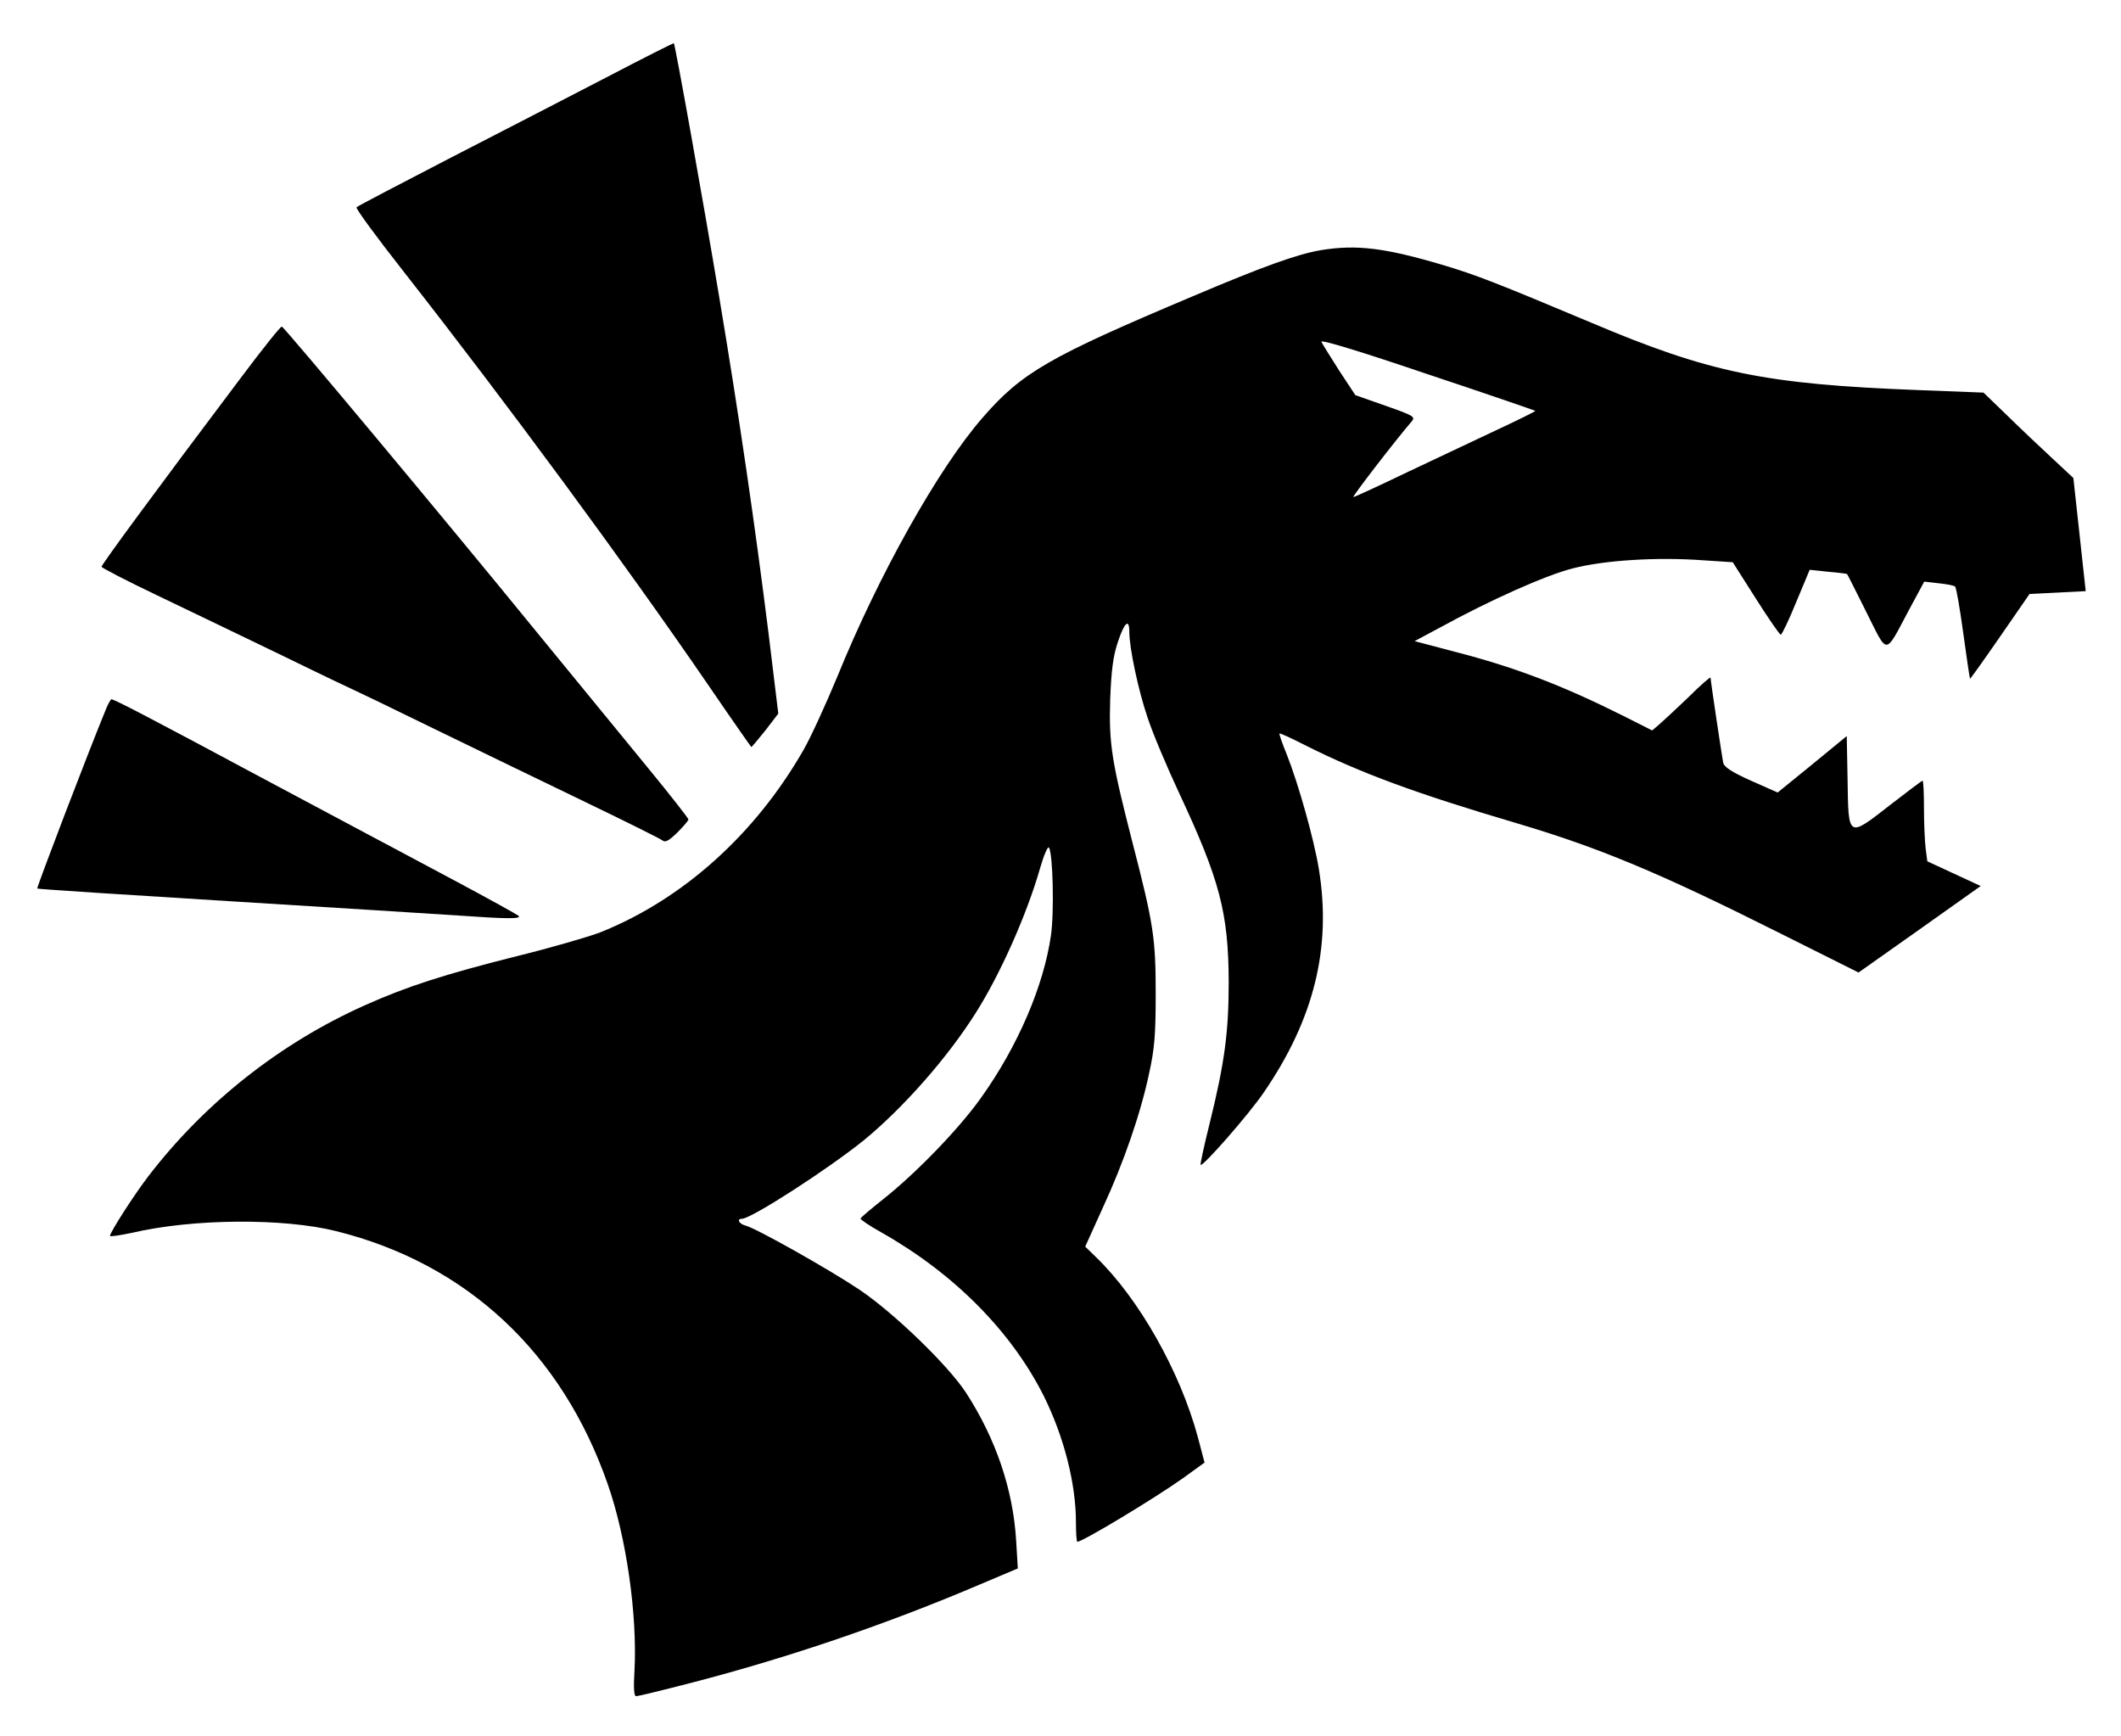
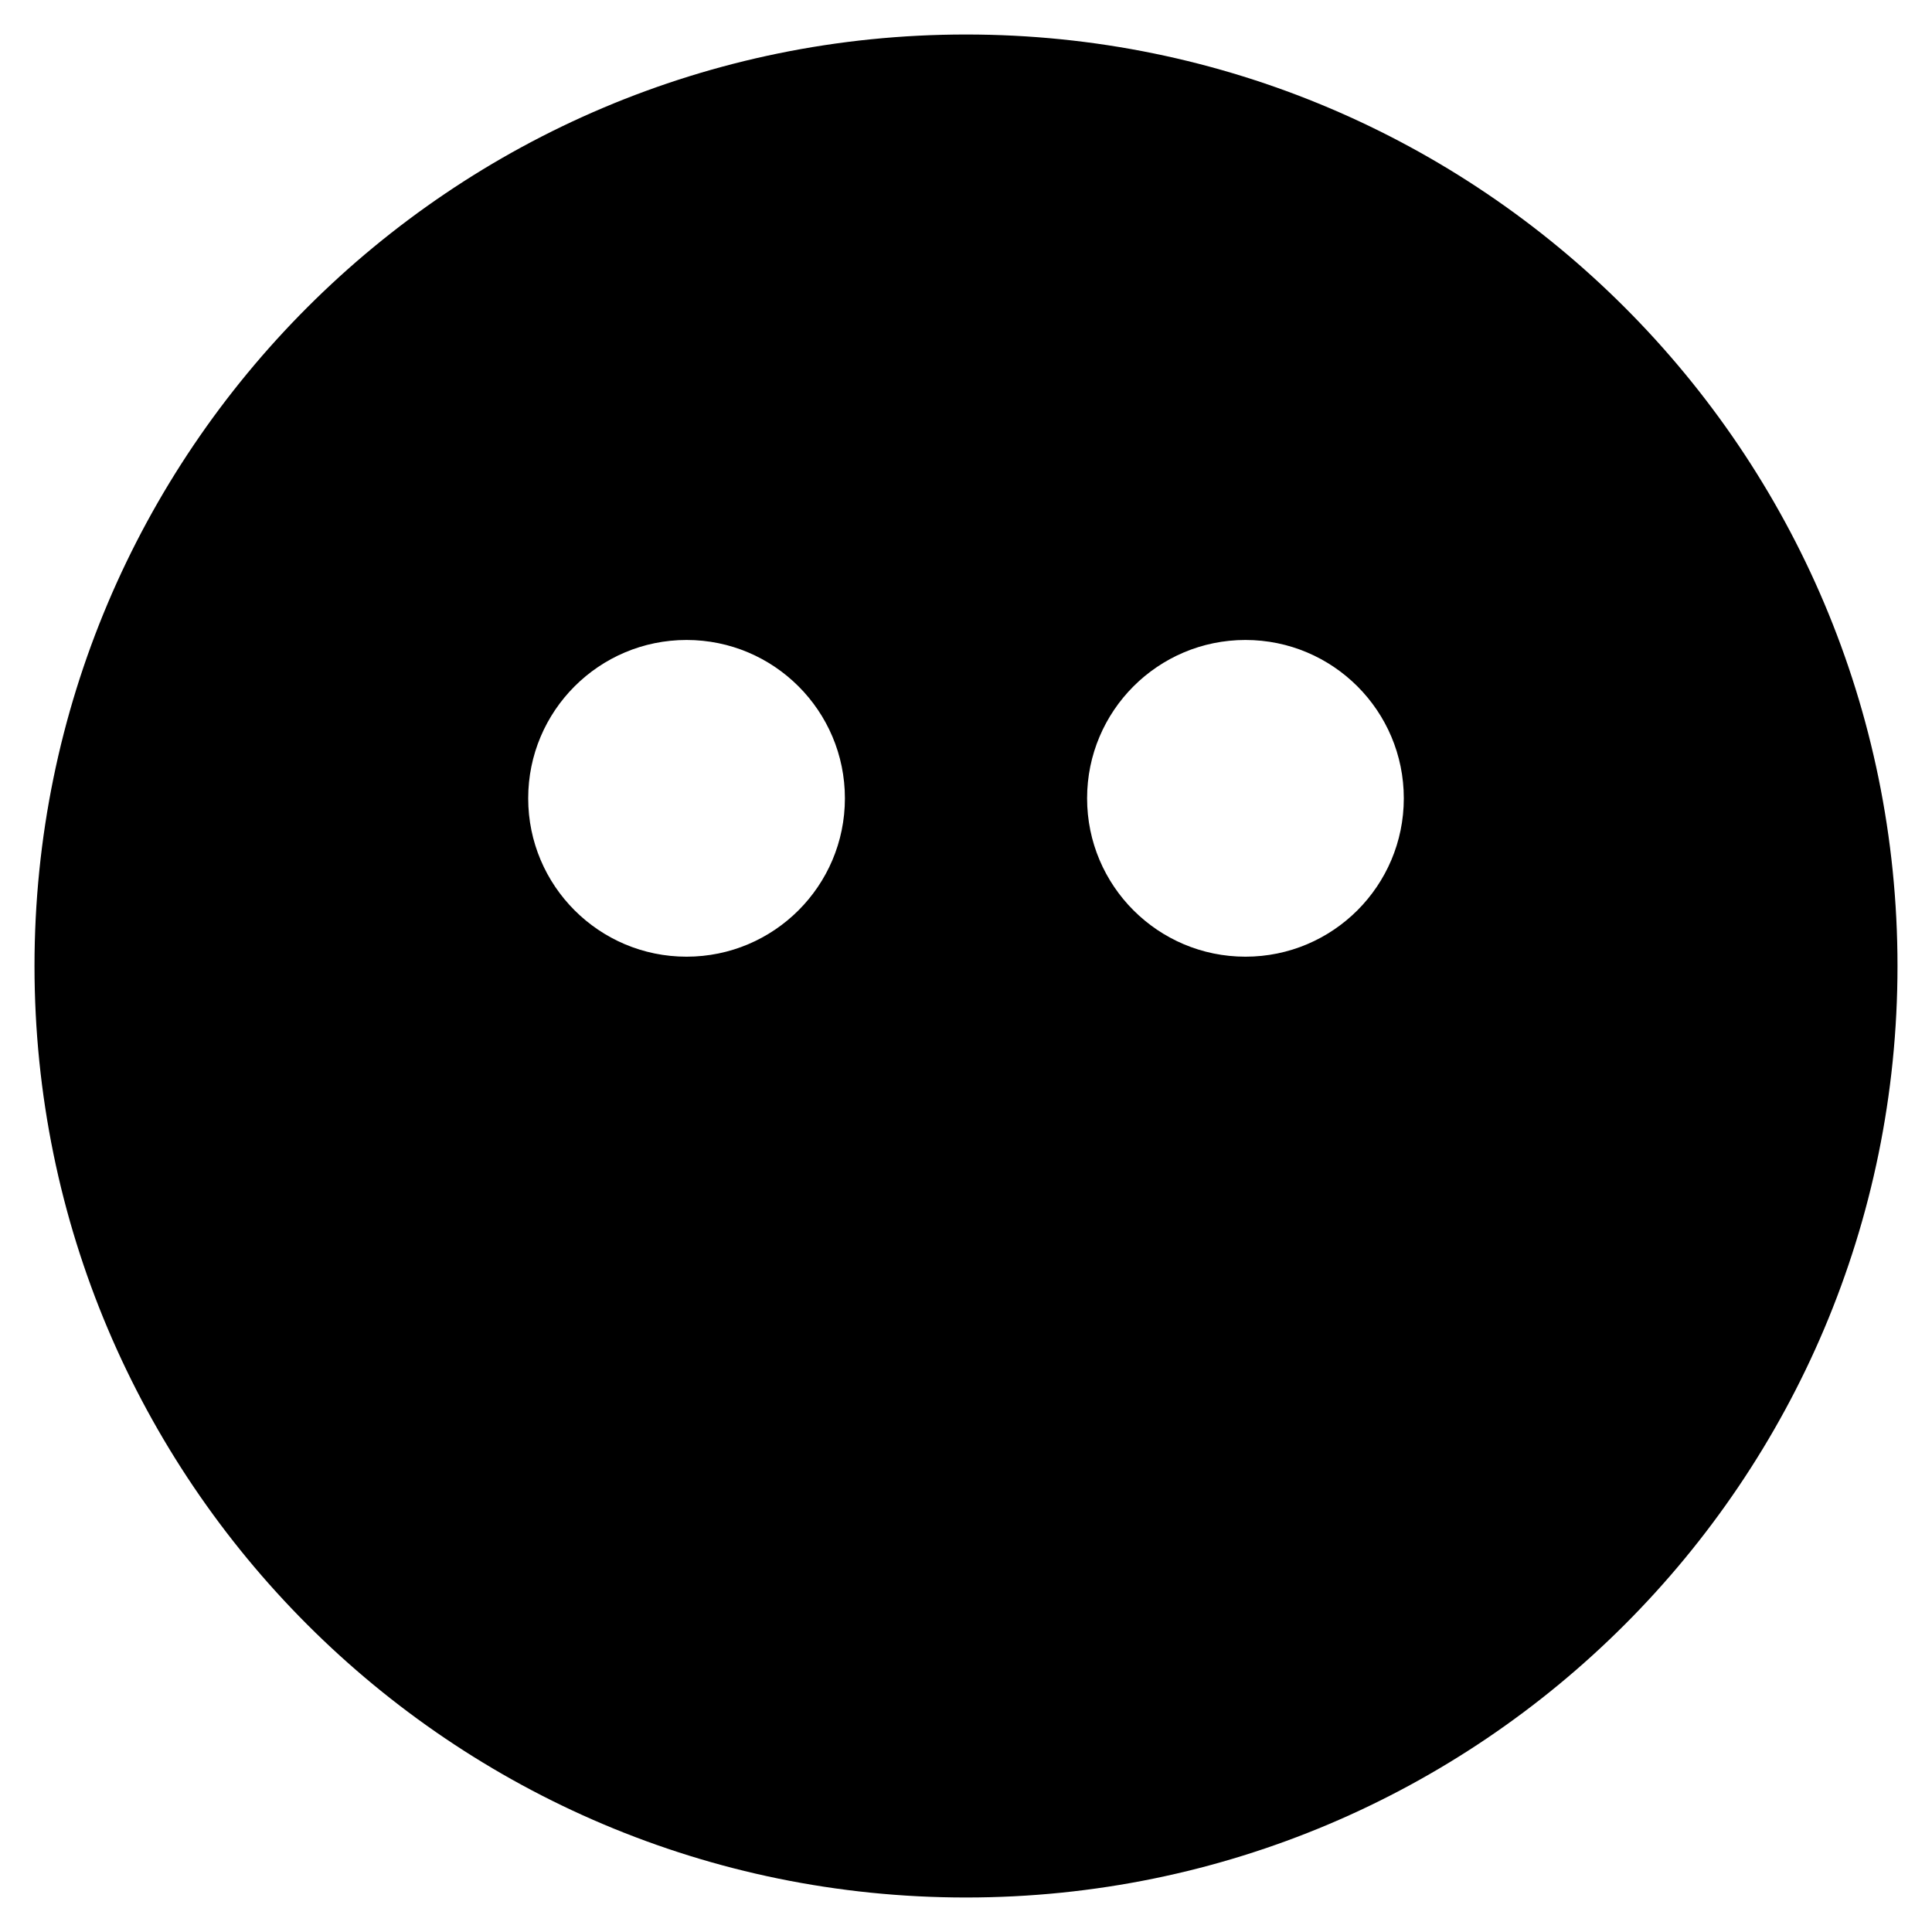
- <svg xmlns="http://www.w3.org/2000/svg" viewBox="183 200 755 618" width="22" height="18">
-   <g transform="translate(0,1024) scale(0.1,-0.1)" fill="#000">
-     <path d="M3985 7963 c-132 -68 -384 -199 -560 -289 -176 -91 -323 -168 -327 -172 -4 -4 74 -110 174 -237 365 -466 780 -1029 1077 -1462 84 -123 154 -223 155 -223 2 0 24 27 50 59 l46 60 -35 288 c-48 383 -103 762 -175 1193 -58 348 -157 901 -162 906 -2 1 -111 -54 -243 -123z" />
-     <path d="M6531 7349 c-82 -14 -203 -57 -455 -164 -510 -215 -609 -271 -749 -433 -157 -180 -370 -560 -517 -922 -40 -96 -93 -213 -120 -260 -172 -301 -431 -533 -724 -650 -42 -16 -176 -55 -298 -85 -254 -64 -387 -106 -541 -175 -300 -134 -569 -346 -770 -608 -48 -62 -137 -200 -137 -213 0 -3 35 2 78 11 217 51 541 53 728 6 465 -116 804 -433 967 -902 66 -189 105 -463 95 -661 -4 -64 -2 -93 6 -93 6 0 97 22 201 49 343 89 695 209 1023 349 l135 57 -6 100 c-11 181 -72 361 -178 525 -63 97 -255 283 -379 367 -109 73 -368 219 -407 229 -23 6 -32 24 -13 24 34 0 310 179 435 280 139 114 298 294 398 453 86 135 183 352 230 518 13 45 27 77 31 71 14 -23 19 -230 7 -313 -26 -180 -118 -395 -249 -578 -77 -109 -232 -269 -347 -360 -44 -35 -81 -66 -82 -70 -2 -3 32 -26 75 -50 258 -146 461 -351 577 -581 72 -145 115 -312 115 -451 0 -38 2 -69 5 -69 19 0 279 157 377 227 l76 55 -24 91 c-63 233 -209 492 -362 640 l-39 38 62 137 c76 164 136 339 166 482 19 86 23 137 23 280 0 199 -7 248 -84 545 -73 285 -83 347 -78 505 4 102 10 152 27 203 23 70 41 87 41 38 0 -58 32 -209 65 -306 18 -55 69 -176 113 -270 144 -308 175 -425 176 -670 0 -180 -14 -288 -69 -510 -19 -76 -33 -141 -31 -143 8 -7 172 180 225 258 179 261 242 516 196 796 -17 104 -72 301 -114 407 -16 39 -28 73 -26 75 2 2 43 -17 92 -42 197 -99 396 -172 748 -276 297 -88 507 -175 936 -390 l286 -143 218 154 217 154 -95 44 -95 44 -6 45 c-3 25 -6 89 -6 143 0 55 -2 99 -5 99 -3 0 -54 -39 -115 -86 -151 -118 -149 -119 -152 86 l-3 159 -123 -101 -123 -100 -95 42 c-69 31 -96 49 -99 64 -5 26 -45 292 -45 303 0 4 -35 -26 -77 -68 -43 -41 -90 -85 -104 -97 l-27 -23 -103 52 c-216 108 -385 173 -599 228 l-144 38 86 46 c184 101 382 189 477 213 112 29 299 41 463 29 l107 -7 82 -129 c45 -71 85 -129 89 -129 4 0 29 52 55 116 l48 115 66 -7 c36 -3 67 -7 67 -8 1 0 32 -62 69 -136 78 -155 64 -156 151 7 l55 102 52 -6 c29 -3 55 -8 58 -12 4 -3 17 -78 29 -166 12 -88 23 -161 24 -162 1 -1 49 66 107 150 l105 152 100 5 100 5 -22 202 -22 201 -74 69 c-40 37 -112 105 -159 151 l-87 84 -233 9 c-545 21 -741 61 -1164 240 -338 142 -410 170 -527 205 -209 62 -309 74 -437 53z m765 -572 c2 -1 -56 -30 -129 -64 -73 -34 -217 -103 -322 -152 -104 -50 -193 -91 -197 -91 -6 0 148 200 209 271 12 15 3 20 -94 54 l-108 38 -58 88 c-31 49 -60 95 -63 102 -3 9 138 -34 377 -115 211 -70 384 -130 385 -131z" />
-     <path d="M2684 6892 c-290 -385 -494 -662 -494 -670 0 -4 89 -50 198 -102 108 -52 311 -149 451 -217 139 -68 255 -123 256 -123 1 0 128 -61 281 -136 154 -75 396 -192 539 -261 143 -69 266 -130 273 -136 10 -8 23 0 52 28 22 22 40 43 40 47 0 4 -64 86 -142 181 -79 96 -260 317 -403 492 -322 395 -893 1079 -903 1082 -4 2 -70 -81 -148 -185z" />
-     <path d="M2207 5718 c-62 -150 -249 -639 -246 -642 2 -2 310 -22 684 -45 374 -23 741 -46 815 -51 171 -12 227 -13 215 -1 -6 5 -107 61 -225 124 -118 63 -413 220 -655 349 -442 237 -560 298 -570 298 -2 0 -11 -15 -18 -32z" />
-   </g>
+ <svg xmlns="http://www.w3.org/2000/svg" viewBox="30 33 56 54" width="18" height="18">
+   <path fill="#000" fill-rule="evenodd" d="M31 60A27 27 0 1 0 85 60A27 27 0 1 0 31 60ZM49.90 50.55H49.90A4.59 4.59 0 0 1 49.90 59.73H49.90A4.59 4.59 0 0 1 49.90 50.55ZM66.10 50.55H66.10A4.59 4.59 0 0 1 66.10 59.73H66.10A4.59 4.59 0 0 1 66.10 50.55Z" />
</svg>
